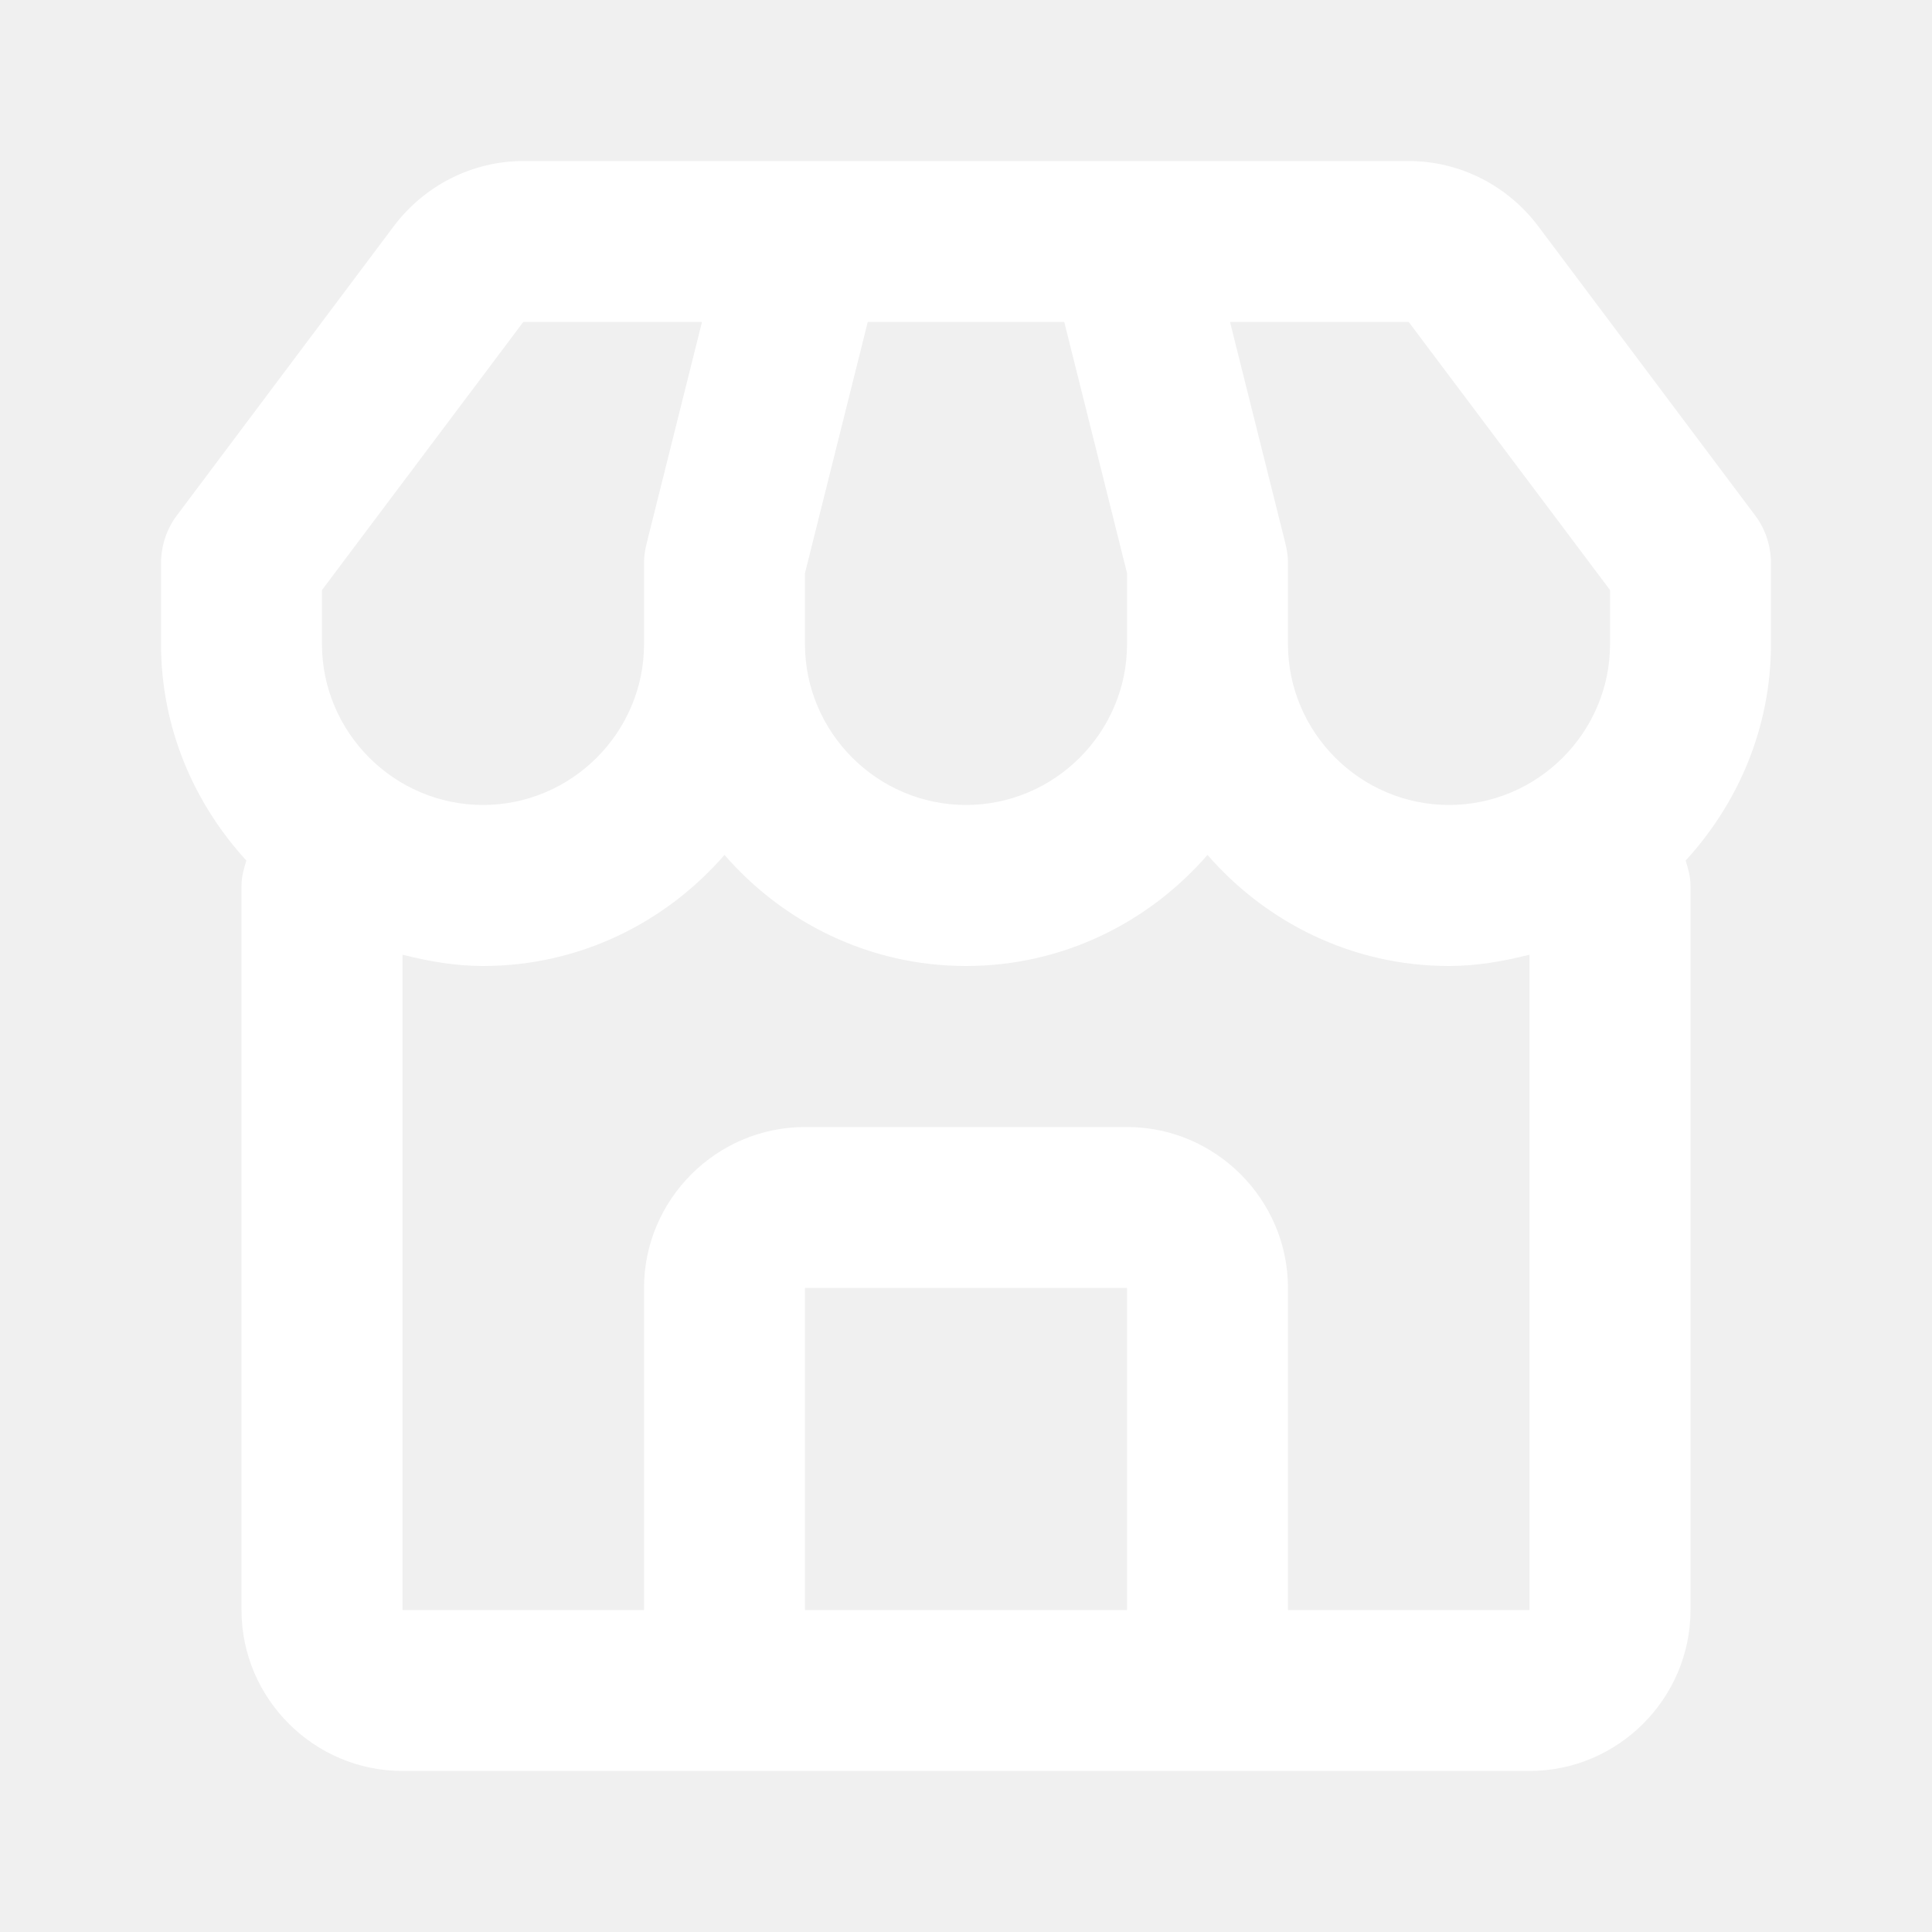
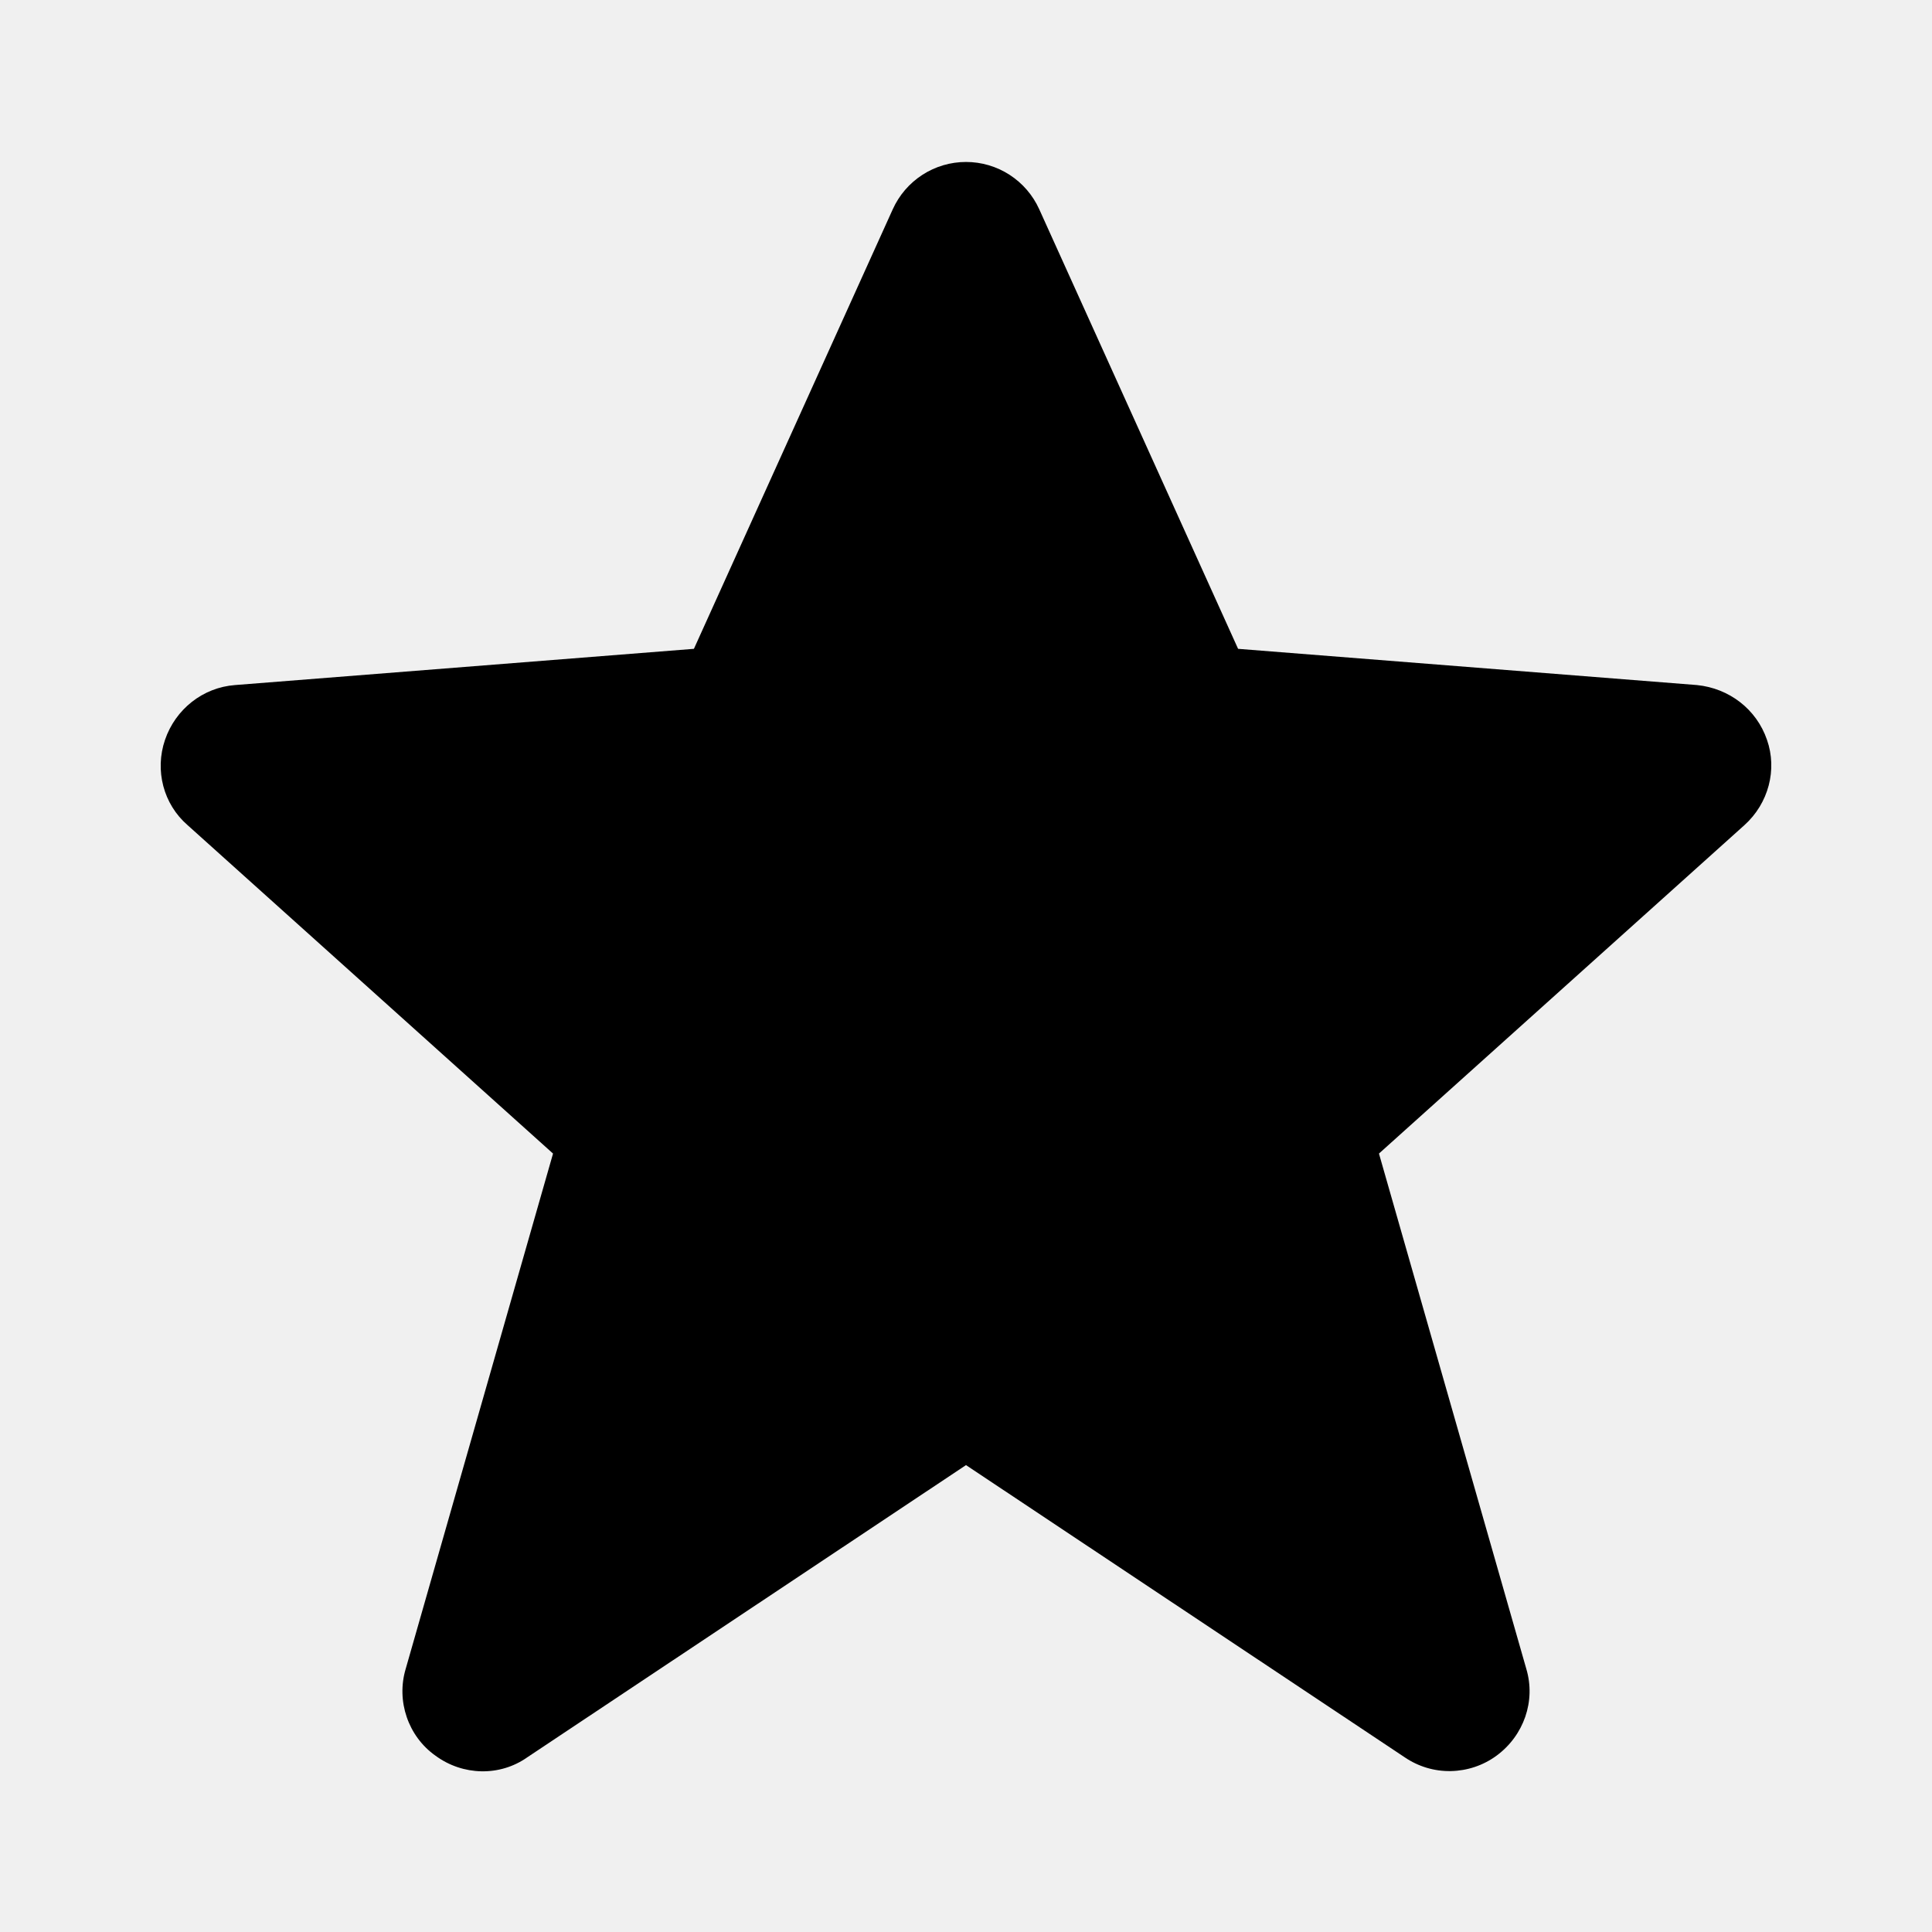
- <svg xmlns="http://www.w3.org/2000/svg" width="20" height="20" viewBox="0 0 20 20" fill="none">
-   <path d="M15.917 2.333C15.6 1.917 15.108 1.667 14.583 1.667H5.417C4.892 1.667 4.4 1.917 4.083 2.333L1.833 5.333C1.725 5.475 1.667 5.65 1.667 5.833V6.667C1.667 7.533 2.008 8.317 2.55 8.908C2.525 8.992 2.5 9.075 2.5 9.167V16.667C2.5 17.583 3.25 18.333 4.167 18.333H15.833C16.75 18.333 17.5 17.583 17.5 16.667V9.167C17.5 9.075 17.475 8.992 17.45 8.908C17.992 8.317 18.333 7.533 18.333 6.667V5.833C18.333 5.65 18.275 5.475 18.167 5.333L15.917 2.333ZM16.667 6.108V6.667C16.667 7.583 15.917 8.333 15 8.333C14.083 8.333 13.333 7.583 13.333 6.667V5.833C13.333 5.767 13.325 5.7 13.308 5.633L12.733 3.333H14.583L16.667 6.108ZM8.983 3.333H11.017L11.667 5.933V6.667C11.667 7.583 10.917 8.333 10 8.333C9.083 8.333 8.333 7.583 8.333 6.667V5.933L8.983 3.333ZM3.333 6.108L5.417 3.333H7.267L6.692 5.633C6.675 5.7 6.667 5.767 6.667 5.833V6.667C6.667 7.583 5.917 8.333 5 8.333C4.083 8.333 3.333 7.583 3.333 6.667V6.108ZM8.333 16.667V13.333H11.667V16.667H8.333ZM13.333 16.667V13.333C13.333 12.417 12.583 11.667 11.667 11.667H8.333C7.417 11.667 6.667 12.417 6.667 13.333V16.667H4.167V9.883C4.433 9.95 4.708 10 5 10C6 10 6.892 9.55 7.5 8.85C8.108 9.55 9 10 10 10C11 10 11.892 9.55 12.5 8.85C13.108 9.55 14 10 15 10C15.292 10 15.567 9.95 15.833 9.883V16.667H13.333Z" fill="white" />
+ <svg xmlns="http://www.w3.org/2000/svg" width="24" height="24" viewBox="0 0 24 24" fill="none">
+   <path d="M6.87 14.33L5.04 20.73C4.92 21.13 5.07 21.57 5.41 21.81C5.75 22.06 6.21 22.07 6.55 21.83L12 18.2L17.45 21.83C17.619 21.945 17.819 22.005 18.023 22.001C18.227 21.997 18.425 21.931 18.59 21.81C18.93 21.56 19.08 21.13 18.96 20.73L17.13 14.33L21.67 10.25C21.97 9.98 22.08 9.56 21.95 9.19C21.82 8.81 21.48 8.55 21.08 8.51L15.38 8.06L12.91 2.6C12.831 2.425 12.703 2.276 12.542 2.172C12.38 2.067 12.192 2.012 12 2.012C11.808 2.012 11.62 2.067 11.458 2.172C11.297 2.276 11.169 2.425 11.09 2.6L8.62 8.06L2.92 8.51C2.52 8.54 2.18 8.81 2.05 9.19C1.92 9.57 2.03 9.99 2.33 10.25L6.87 14.33Z" fill="black" />
</svg>
